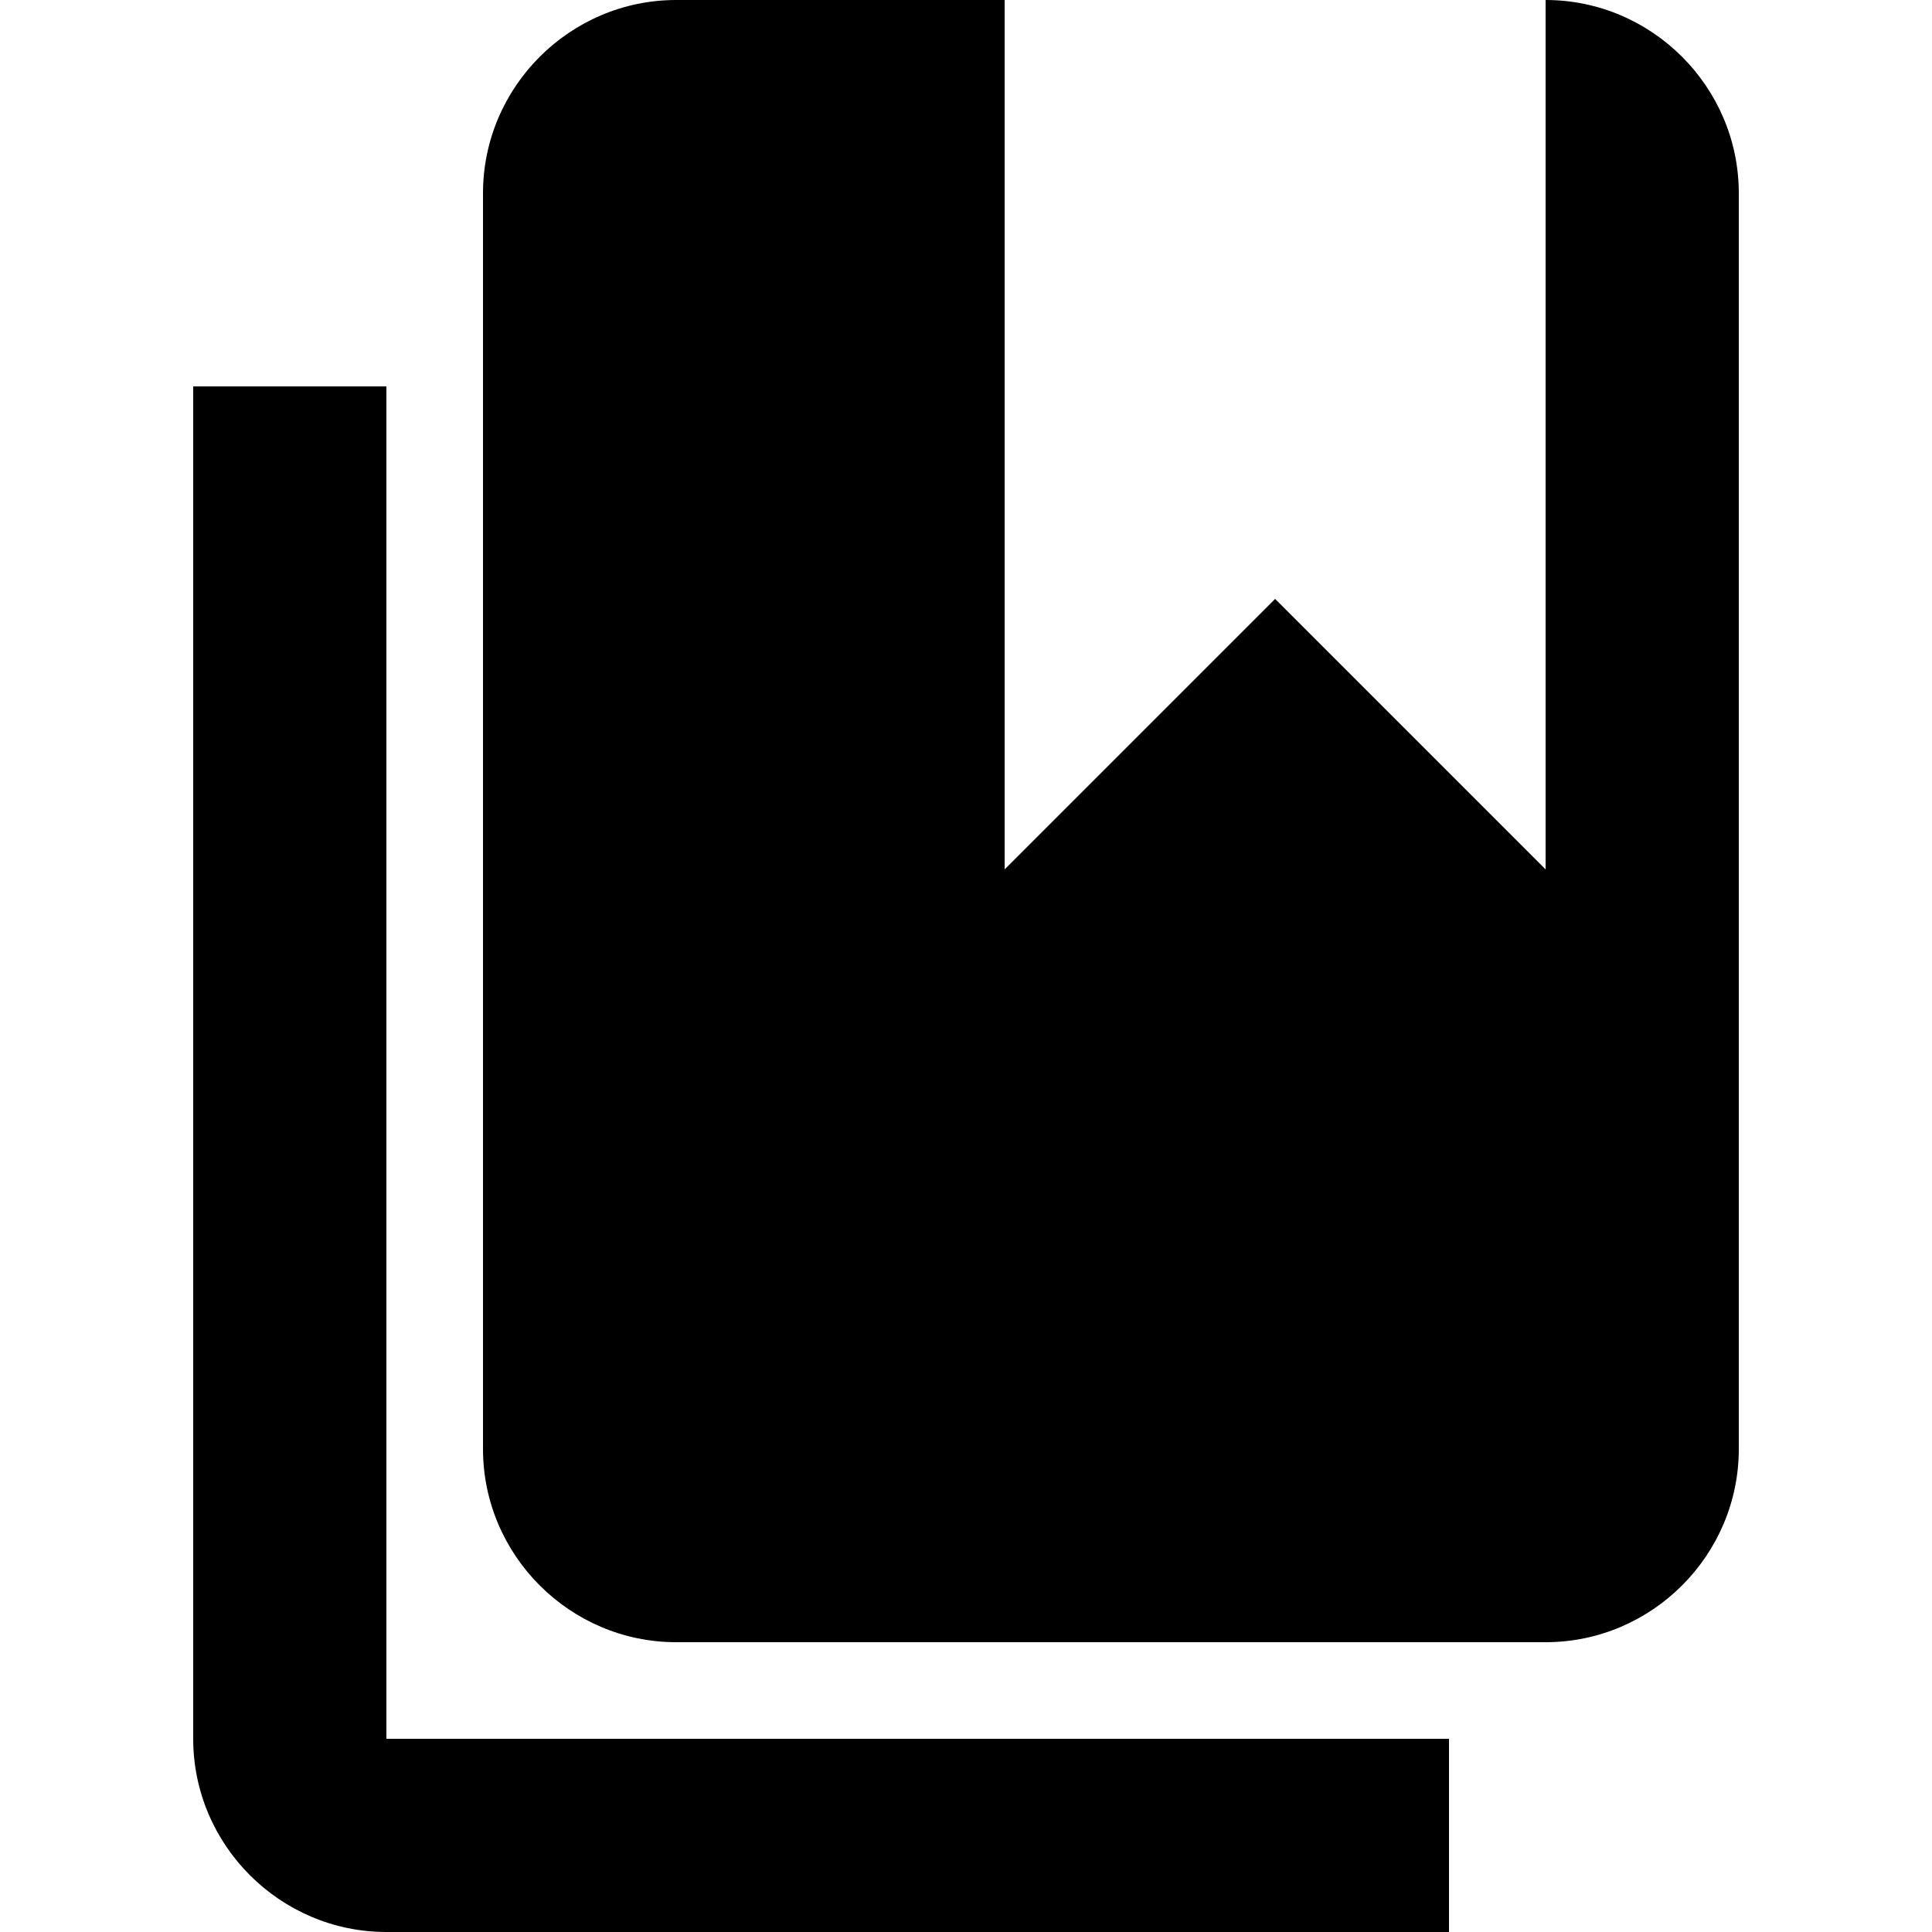
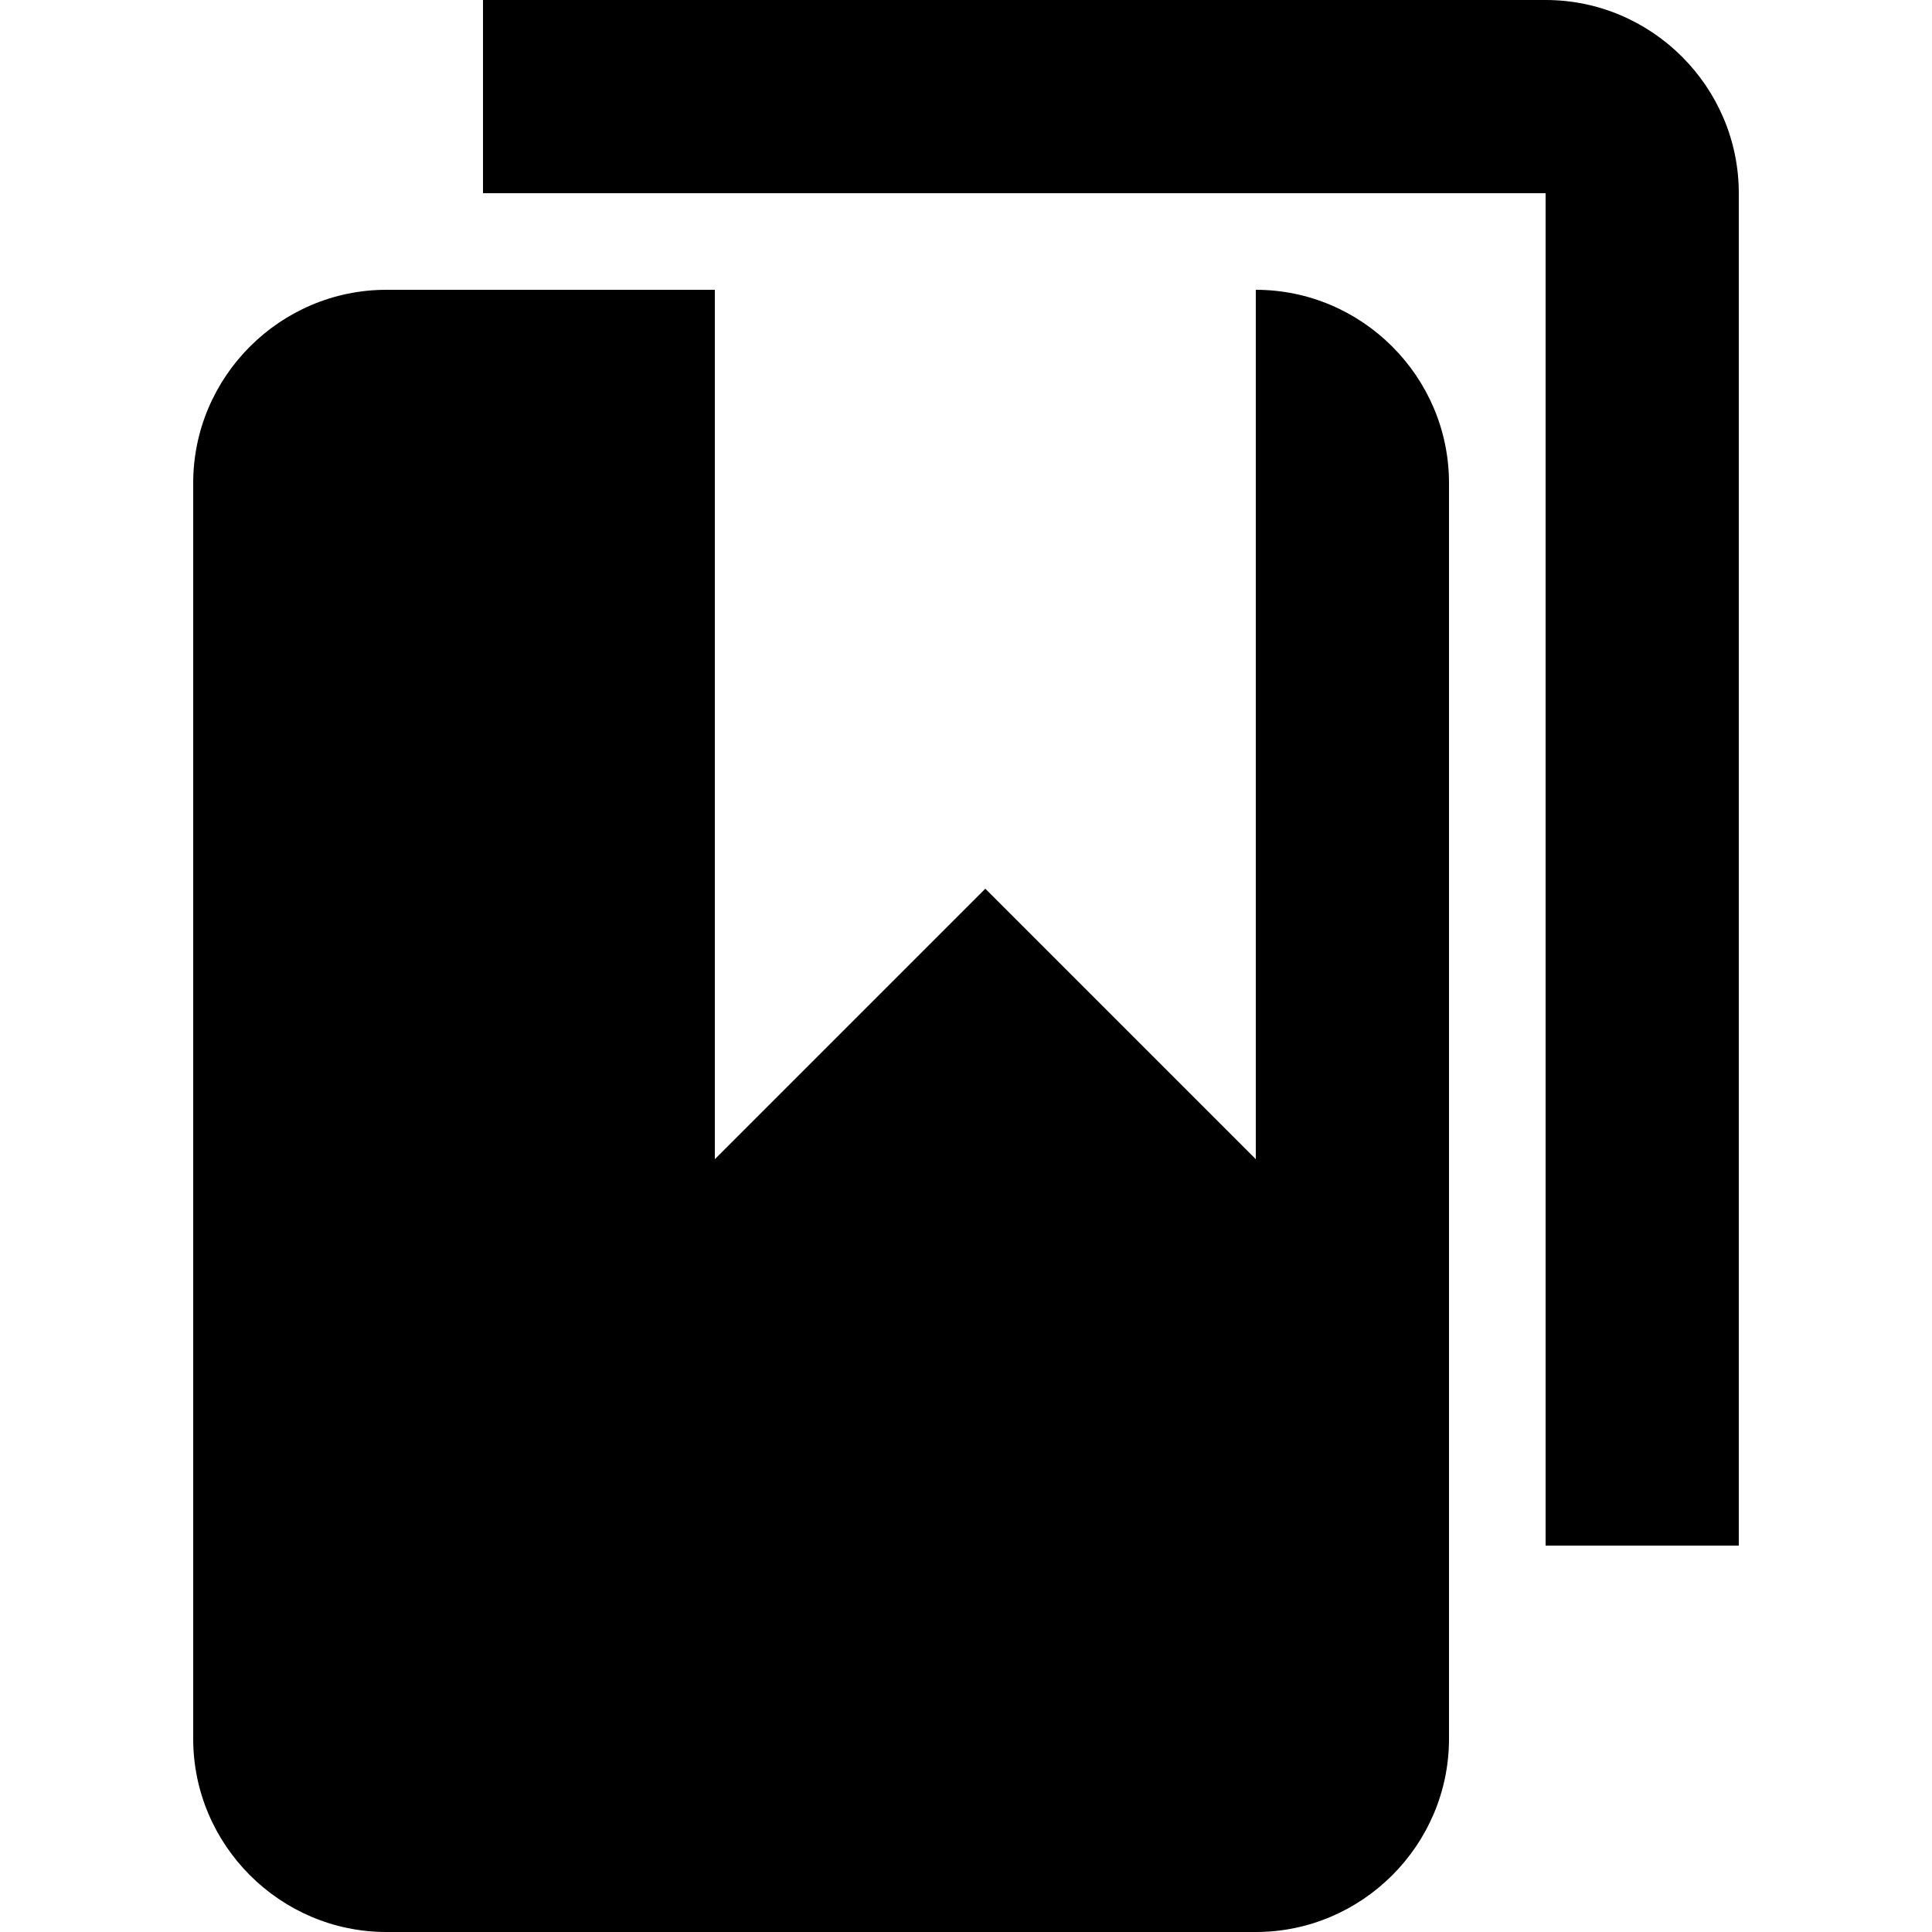
<svg xmlns="http://www.w3.org/2000/svg" width="20" height="20" viewBox="0 0 20 20">
-   <path d="M16 9l-2.8-2.8L10.4 9V0H7C5.9 0 5 .9 5 2v13c0 1.1.9 2 2 2h9c1.1 0 2-.9 2-2V2c0-1.1-.9-2-2-2z" />
-   <path d="M4 4H2v14c0 1.1.9 2 2 2h11v-2H4z" />
+   <path d="M13 12l-2.8-2.8L7.4 12V3H4c-1.1 0-2 .9-2 2v13c0 1.1.9 2 2 2h9c1.1 0 2-.9 2-2V5c0-1.1-.9-2-2-2v9z" />
+   <path d="M16 16h2V2c0-1.1-.9-2-2-2H5v2h11v14z" />
</svg>
